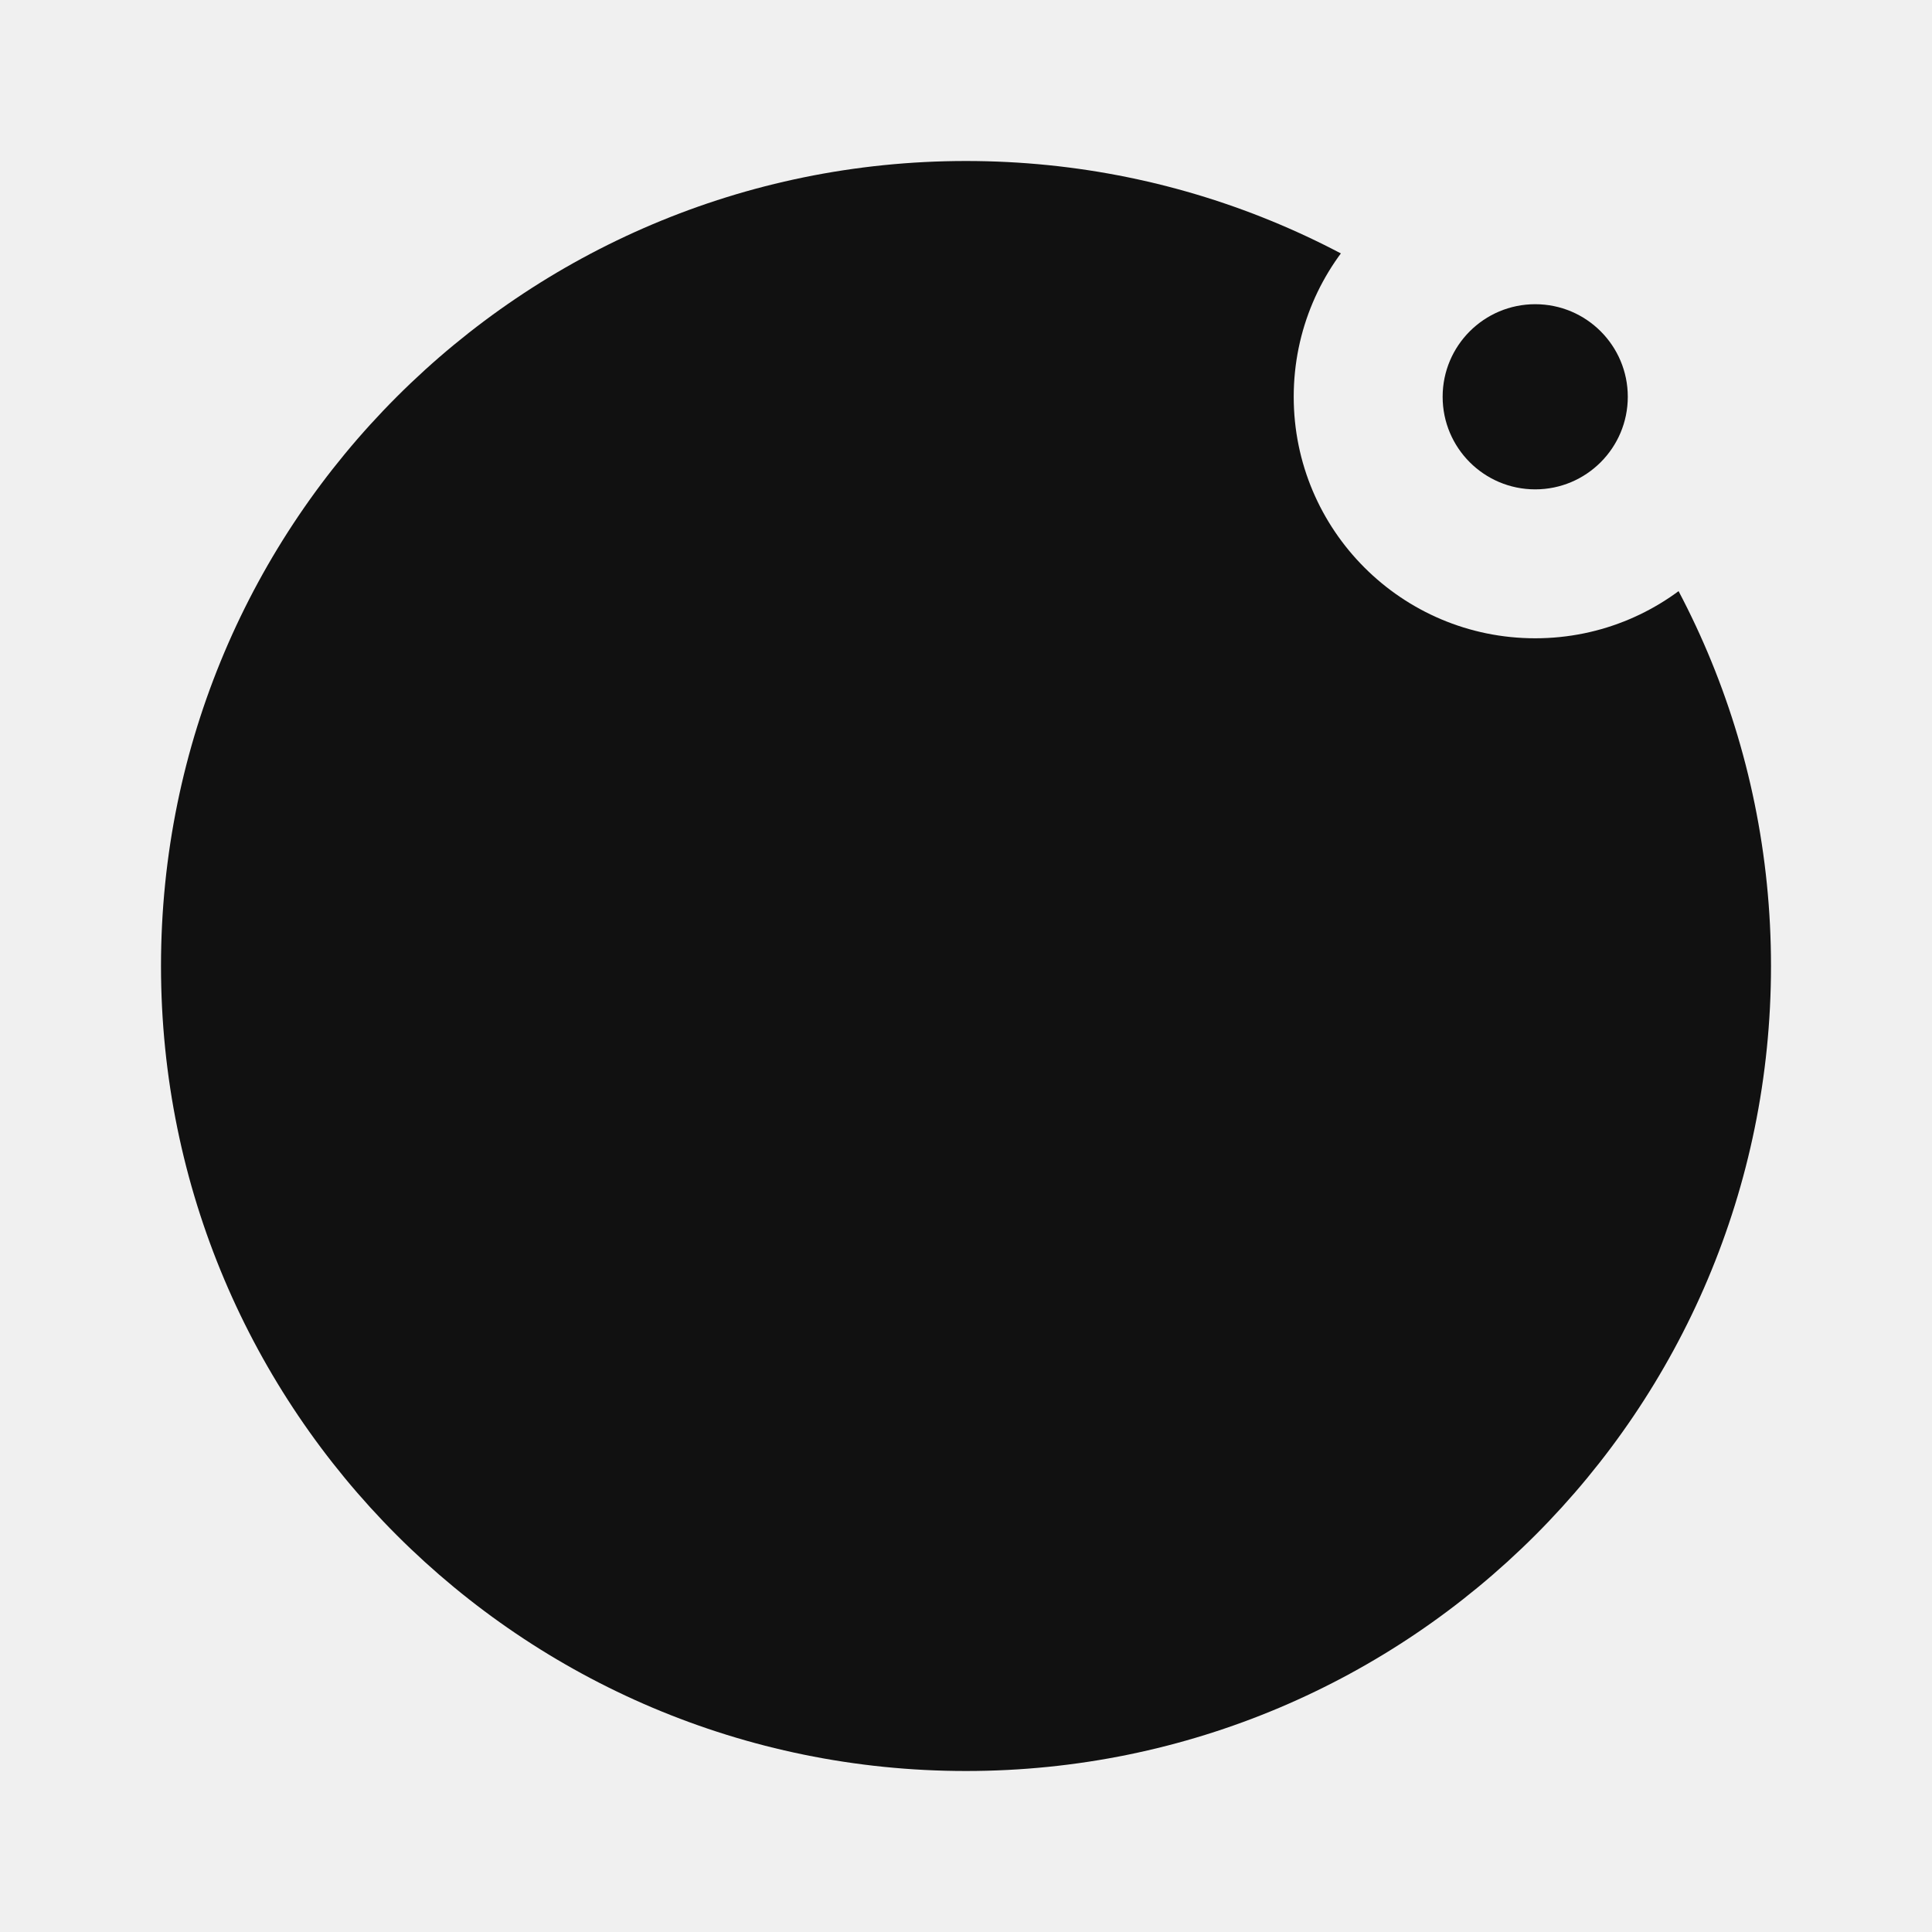
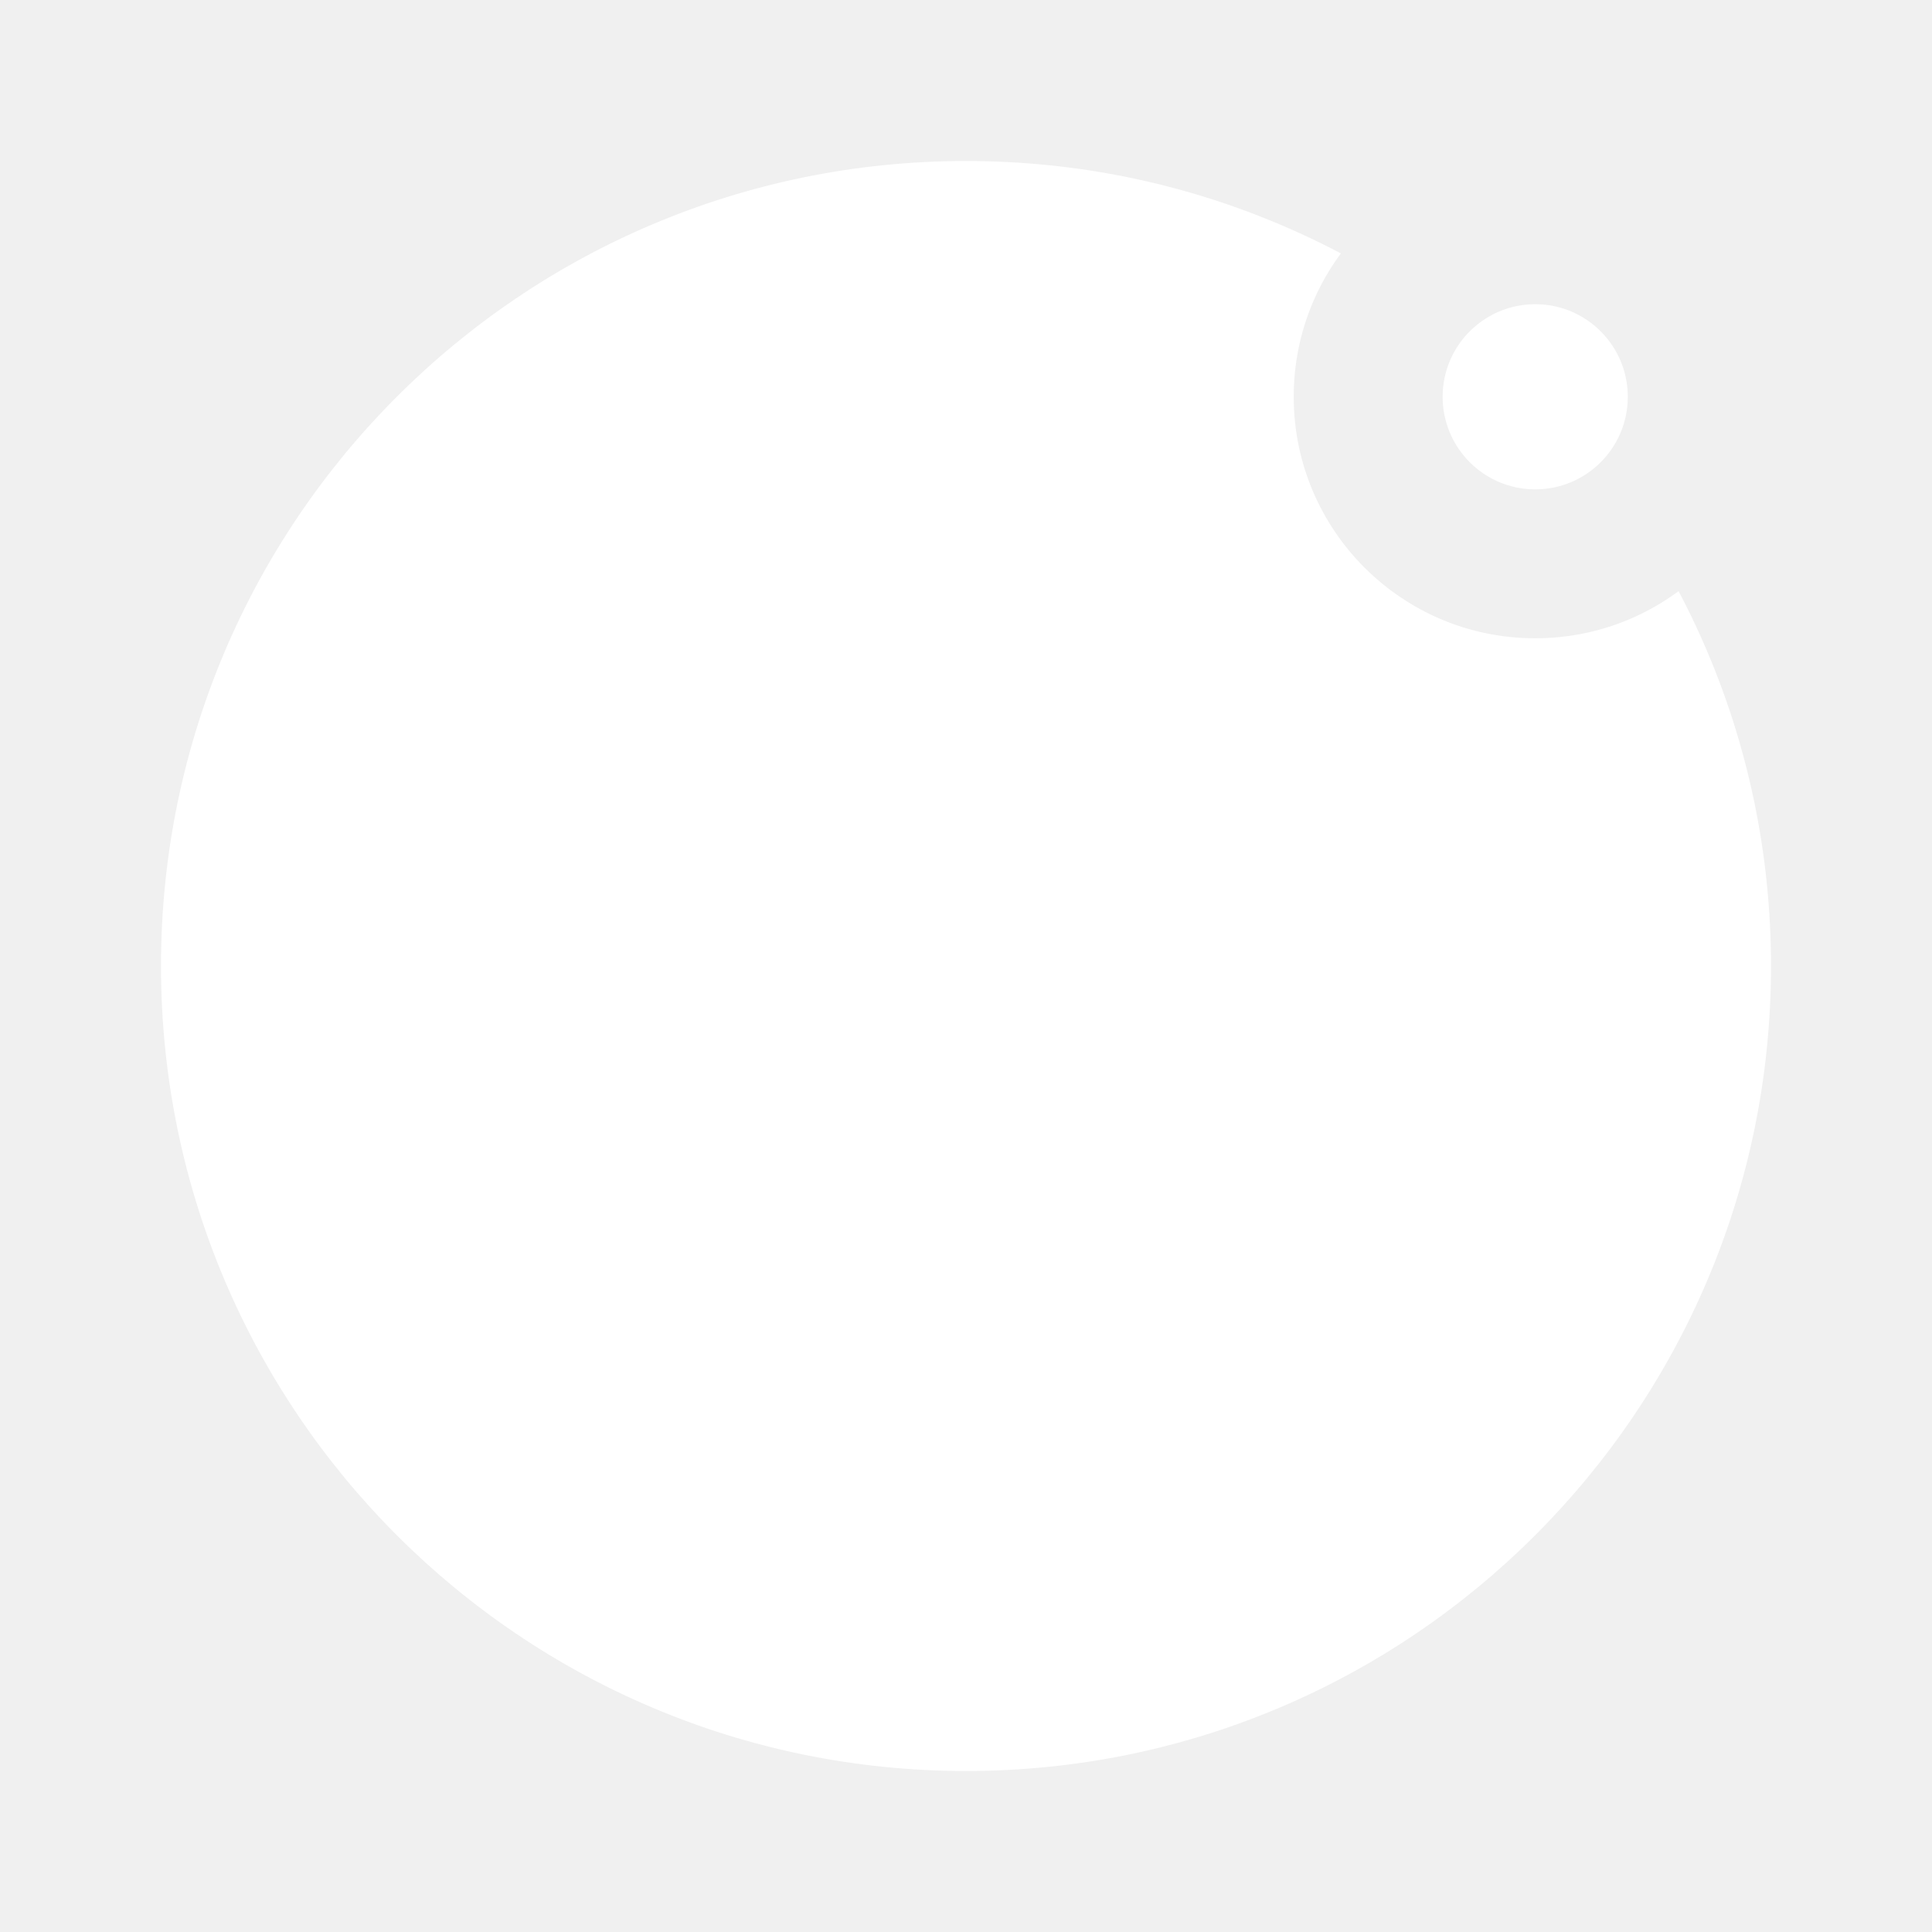
<svg xmlns="http://www.w3.org/2000/svg" viewBox="0 0 240 240">
  <defs>
    <mask id="bite">
      <rect width="240" height="240" fill="white" />
      <circle cx="190.71" cy="49.29" r="30" fill="black" />
    </mask>
  </defs>
-   <circle cx="120" cy="120" r="100" fill="#111111" mask="url(#bite)" />
-   <circle cx="190.71" cy="49.29" r="11.5" fill="#111111" />
+   <circle cx="120" cy="120" r="100" fill="#FFFFFF" mask="url(#bite)" />
+   <circle cx="190.71" cy="49.29" r="11.5" fill="#FFFFFF" />
</svg>
